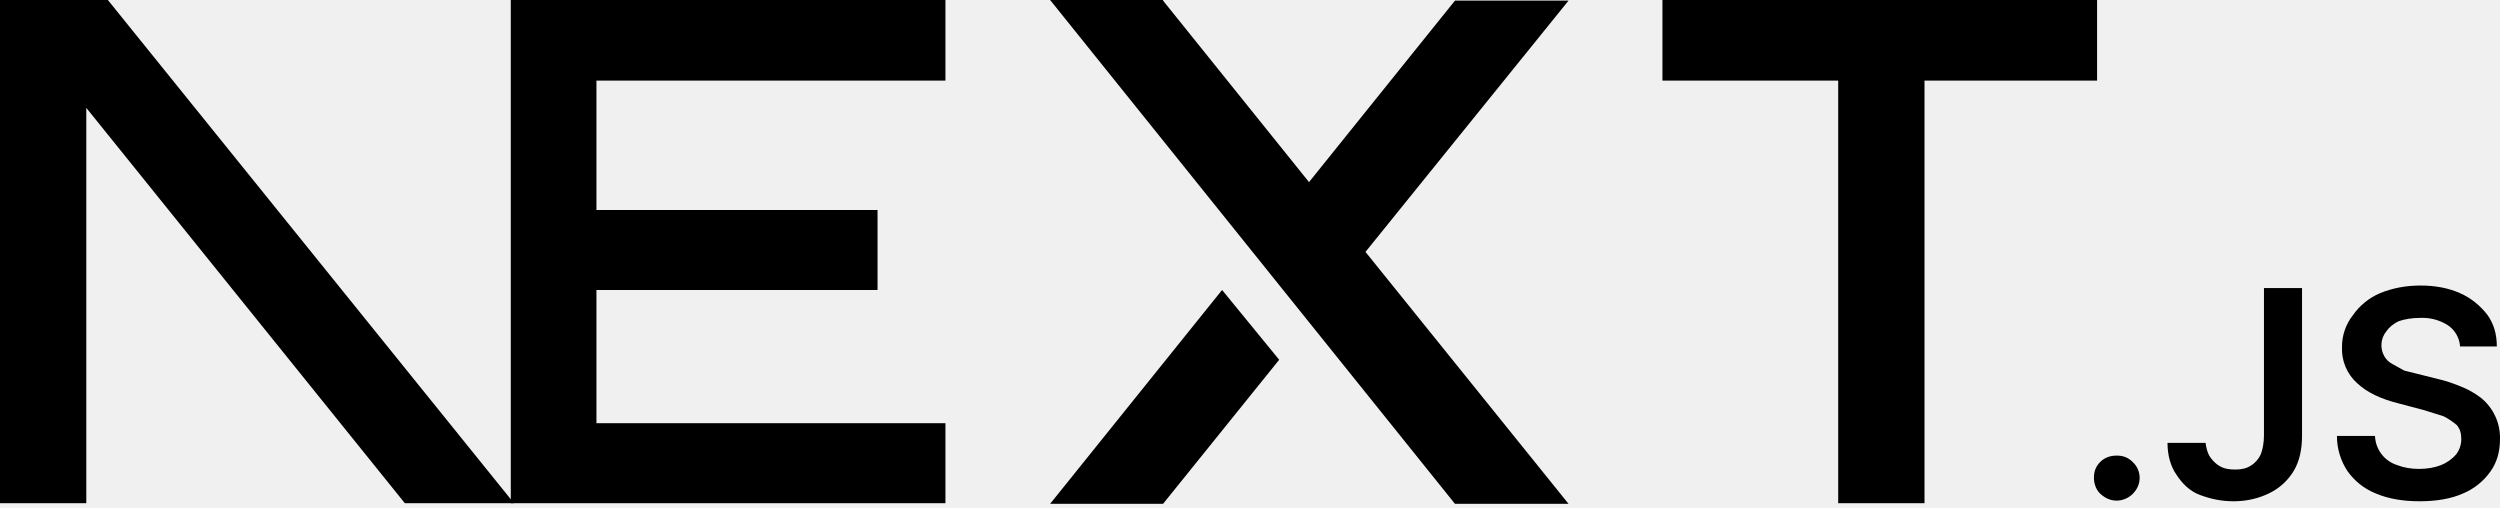
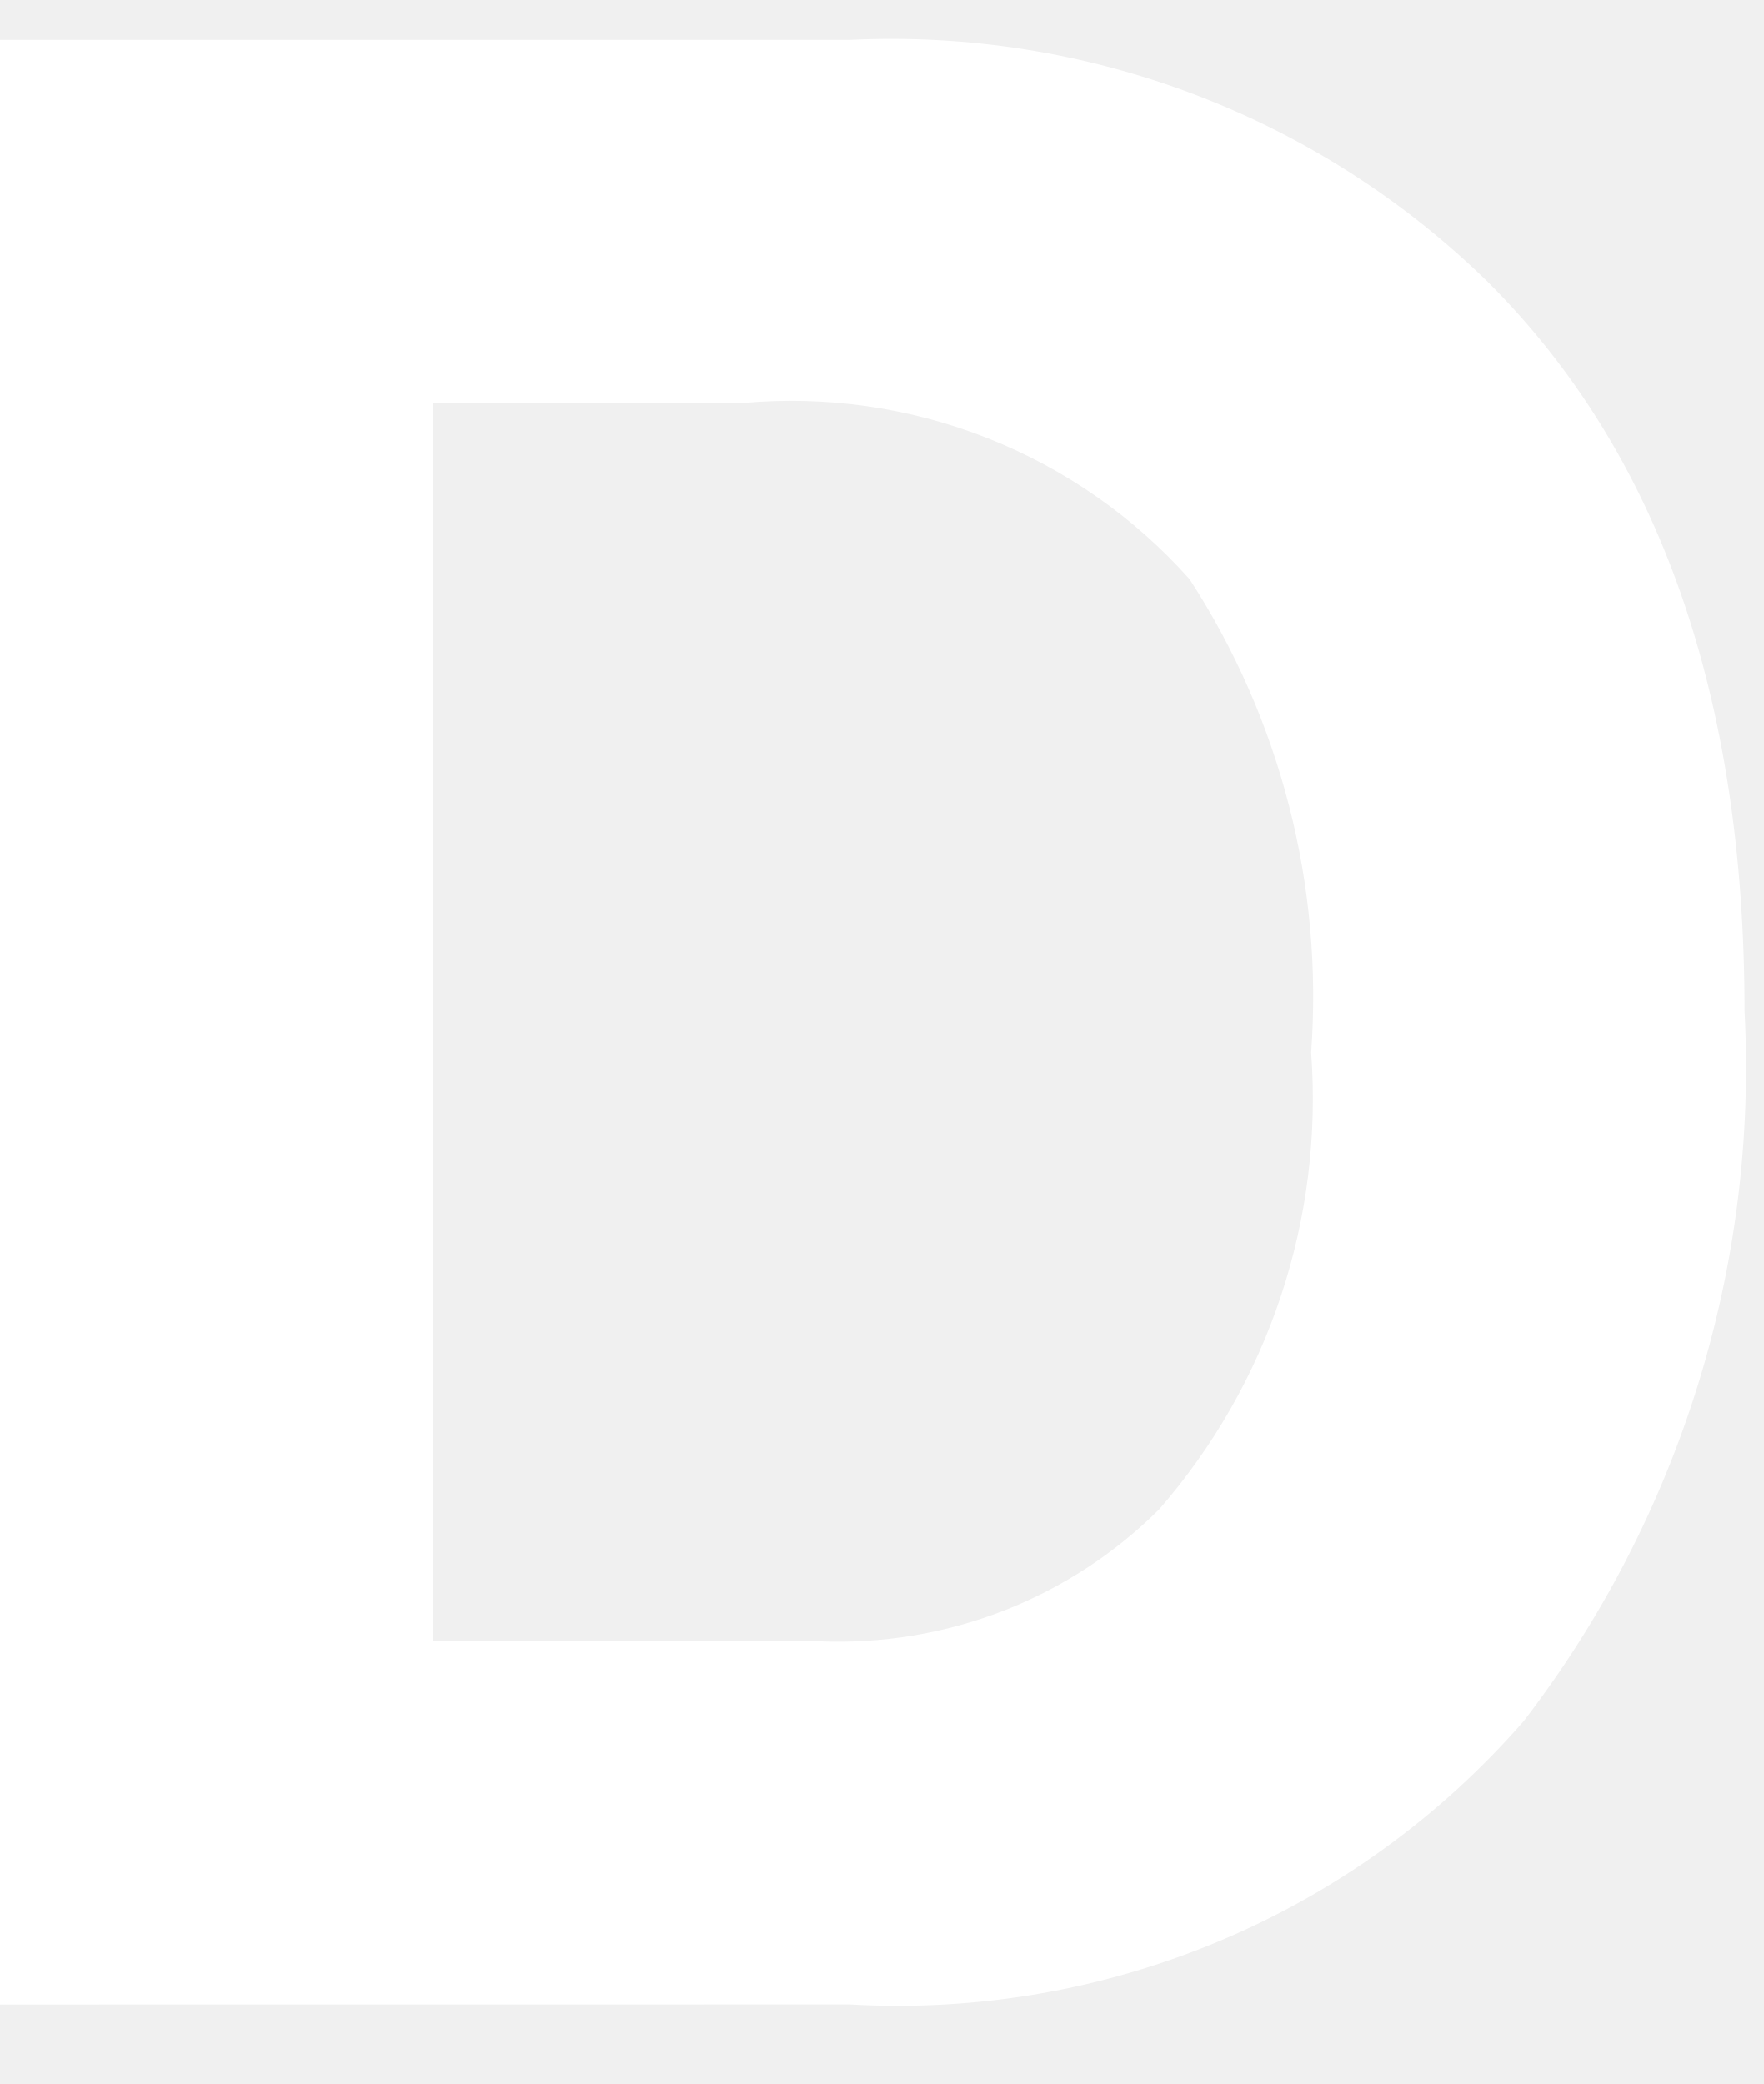
- <svg xmlns="http://www.w3.org/2000/svg" fill="none" viewBox="0 0 394 80">
-   <path fill="#000" d="M262 0h68.5v12.7h-27.2v66.6h-13.6V12.7H262V0ZM149 0v12.7H94v20.4h44.3v12.6H94v21h55v12.6H80.5V0h68.7zm34.3 0h-17.8l63.8 79.4h17.9l-32-39.7 32-39.6h-17.9l-23 28.6-23-28.6zm18.3 56.7-9-11-27.1 33.7h17.8l18.3-22.7z" />
-   <path fill="#000" d="M81 79.3 17 0H0v79.3h13.6V17l50.2 62.3H81Zm252.6-.4c-1 0-1.8-.4-2.5-1s-1.1-1.6-1.1-2.6.3-1.8 1-2.5 1.6-1 2.6-1 1.8.3 2.5 1a3.4 3.4 0 0 1 .6 4.3 3.7 3.7 0 0 1-3 1.8zm23.2-33.5h6v23.3c0 2.1-.4 4-1.3 5.5a9.1 9.1 0 0 1-3.8 3.5c-1.6.8-3.5 1.3-5.7 1.3-2 0-3.7-.4-5.3-1s-2.8-1.8-3.7-3.2c-.9-1.3-1.4-3-1.4-5h6c.1.8.3 1.6.7 2.2s1 1.2 1.6 1.5c.7.4 1.5.5 2.4.5 1 0 1.8-.2 2.4-.6a4 4 0 0 0 1.6-1.8c.3-.8.5-1.8.5-3V45.5zm30.9 9.1a4.4 4.4 0 0 0-2-3.3 7.5 7.5 0 0 0-4.3-1.1c-1.3 0-2.4.2-3.3.5-.9.4-1.6 1-2 1.6a3.5 3.5 0 0 0-.3 4c.3.5.7.9 1.3 1.2l1.8 1 2 .5 3.2.8c1.3.3 2.5.7 3.7 1.2a13 13 0 0 1 3.2 1.8 8.1 8.1 0 0 1 3 6.5c0 2-.5 3.7-1.5 5.1a10 10 0 0 1-4.4 3.5c-1.8.8-4.1 1.2-6.8 1.2-2.6 0-4.9-.4-6.8-1.2-2-.8-3.4-2-4.5-3.5a10 10 0 0 1-1.7-5.6h6a5 5 0 0 0 3.5 4.6c1 .4 2.2.6 3.4.6 1.3 0 2.5-.2 3.5-.6 1-.4 1.8-1 2.4-1.7a4 4 0 0 0 .8-2.4c0-.9-.2-1.6-.7-2.2a11 11 0 0 0-2.1-1.4l-3.2-1-3.8-1c-2.8-.7-5-1.7-6.6-3.2a7.2 7.2 0 0 1-2.4-5.7 8 8 0 0 1 1.7-5 10 10 0 0 1 4.3-3.5c2-.8 4-1.2 6.4-1.2 2.3 0 4.4.4 6.2 1.2 1.8.8 3.2 2 4.3 3.4 1 1.4 1.5 3 1.5 5h-5.8z" />
+ <svg xmlns="http://www.w3.org/2000/svg" width="22" height="26" viewBox="0 0 22 26" fill="none">
+   <path d="M0 25.009V0.497H10.606C12.069 0.426 13.532 0.658 14.901 1.178C16.27 1.698 17.516 2.495 18.561 3.518C20.696 5.646 21.764 8.679 21.764 12.615C21.932 15.8 20.955 18.941 19.008 21.473C17.972 22.663 16.676 23.602 15.219 24.214C13.762 24.827 12.184 25.099 10.605 25.008L0 25.009ZM5.407 5.029V20.477H10.227C11.009 20.509 11.789 20.379 12.518 20.096C13.247 19.812 13.909 19.381 14.462 18.829C15.139 18.051 15.655 17.147 15.98 16.169C16.305 15.191 16.433 14.159 16.357 13.131C16.509 11.051 15.977 8.978 14.841 7.227C14.149 6.45 13.284 5.847 12.315 5.465C11.346 5.083 10.3 4.934 9.263 5.029H5.407Z" fill="white" />
</svg>
